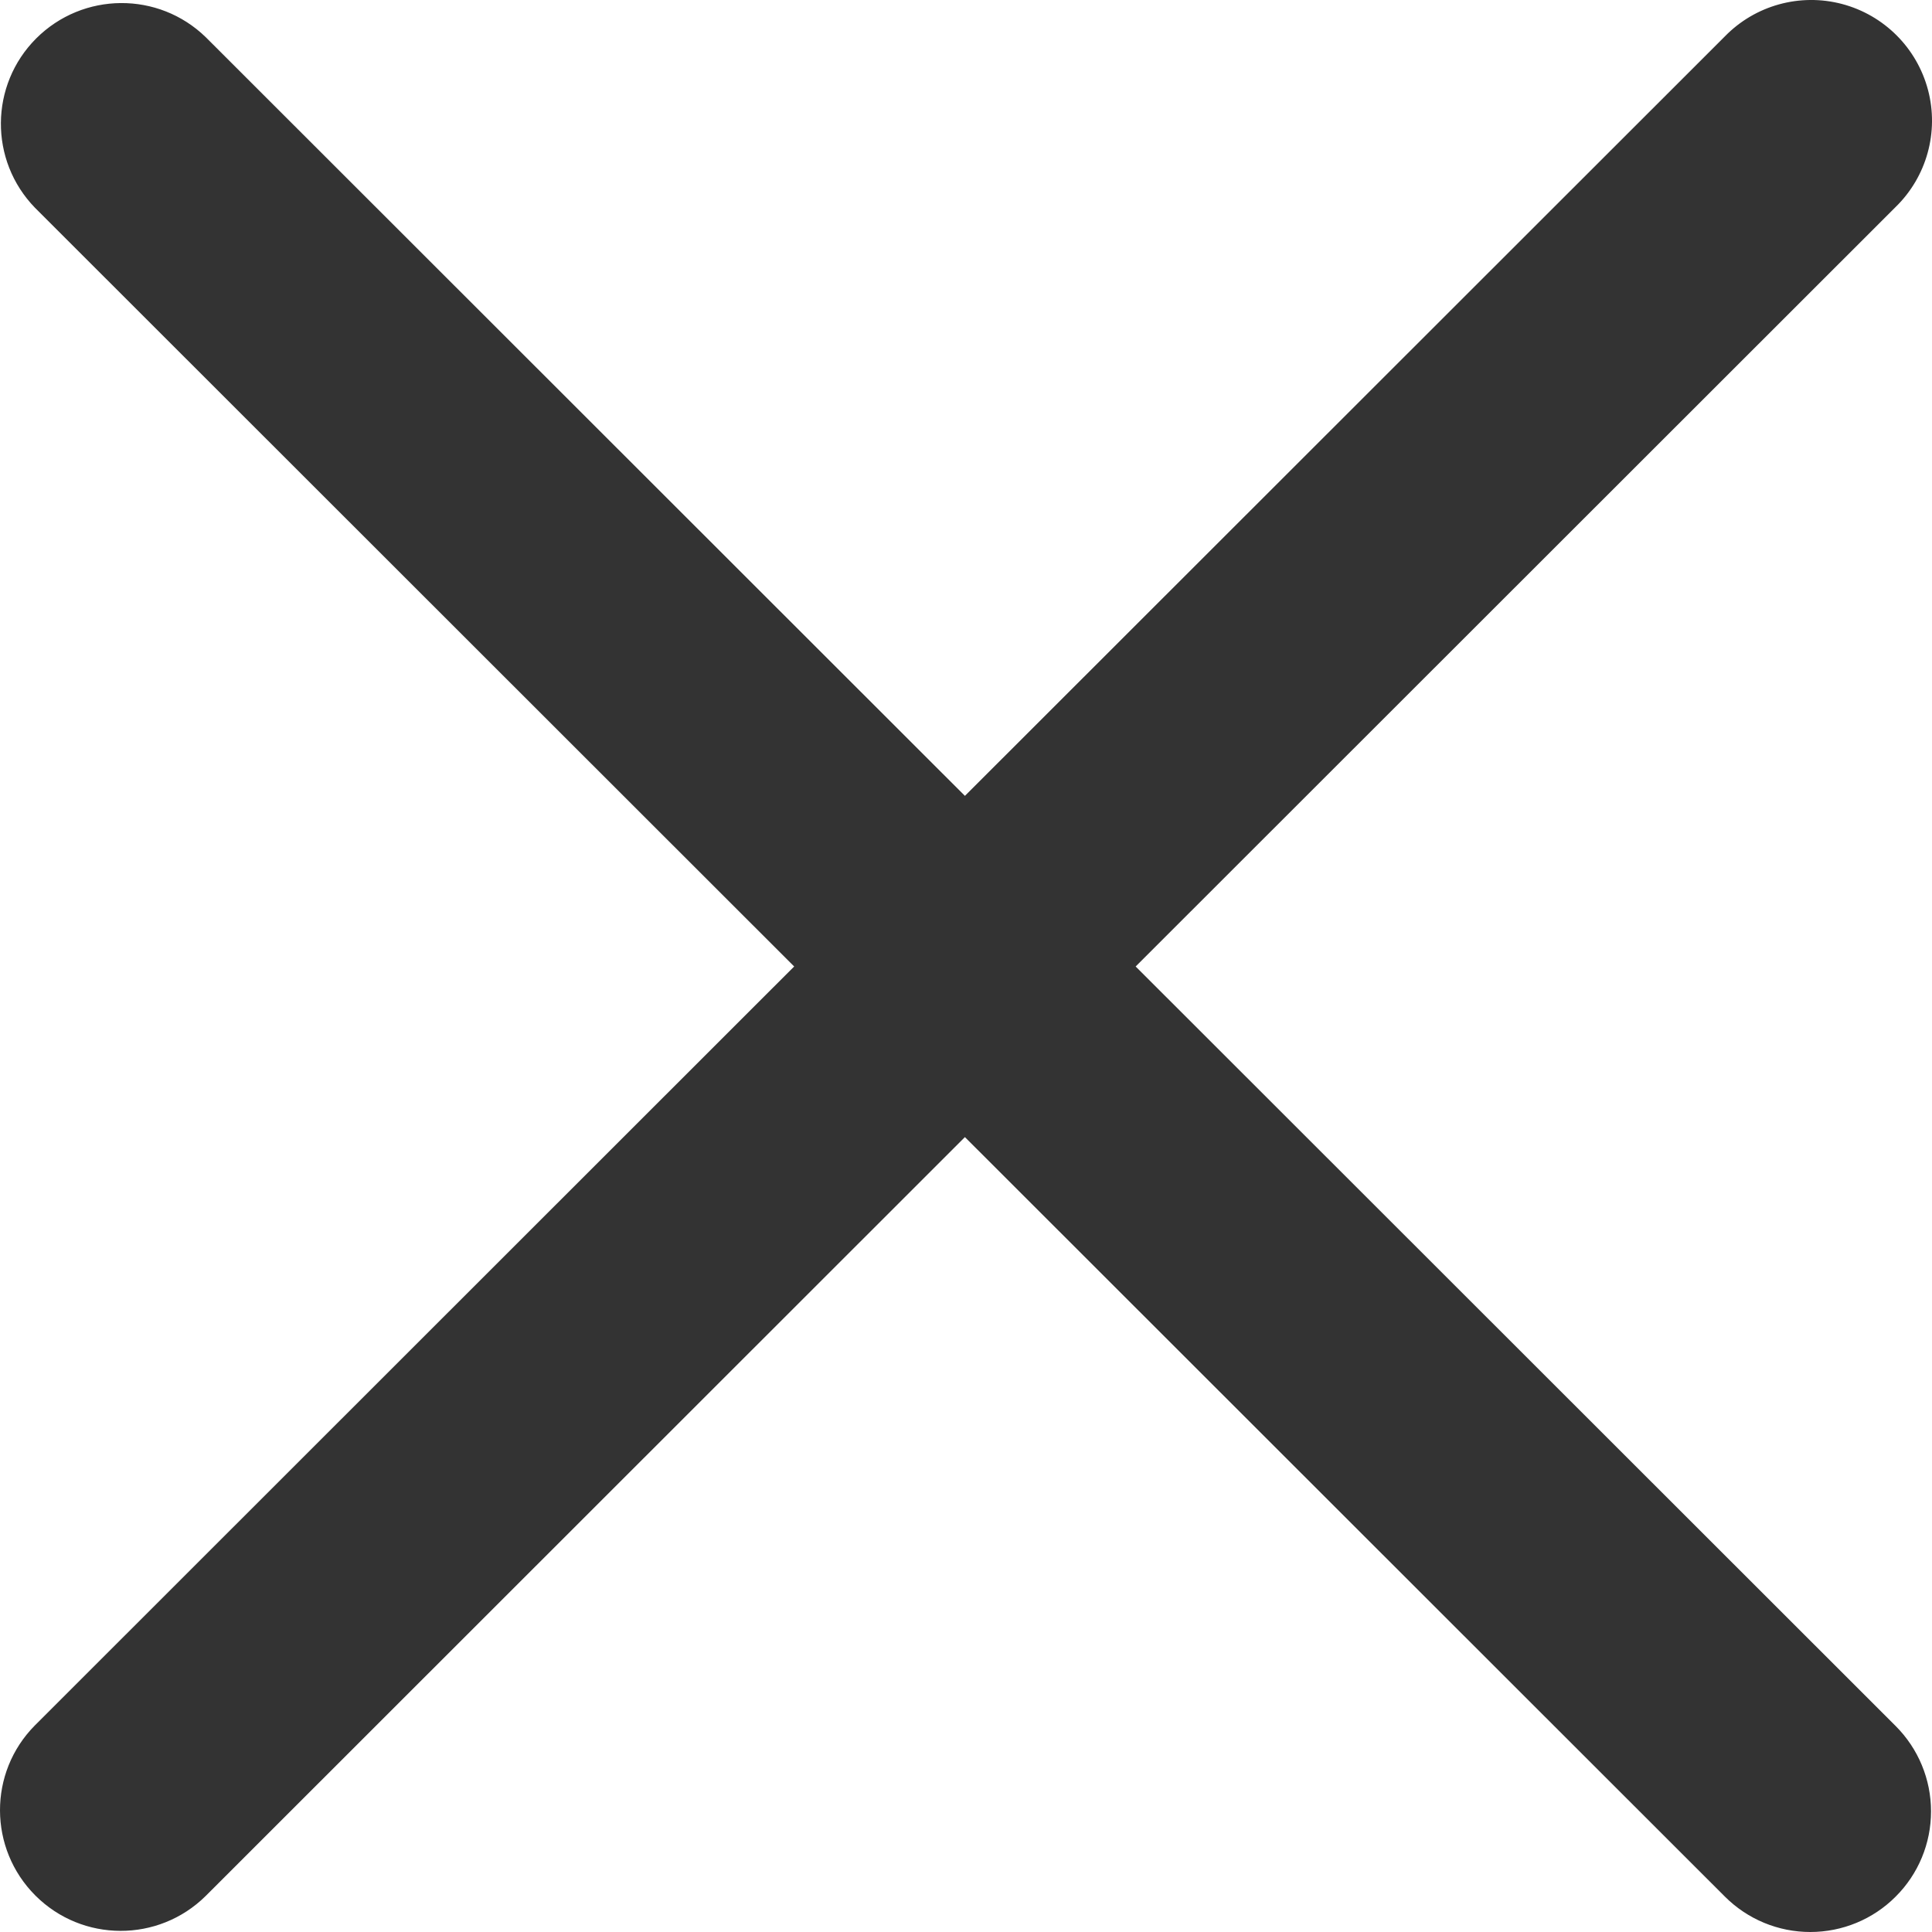
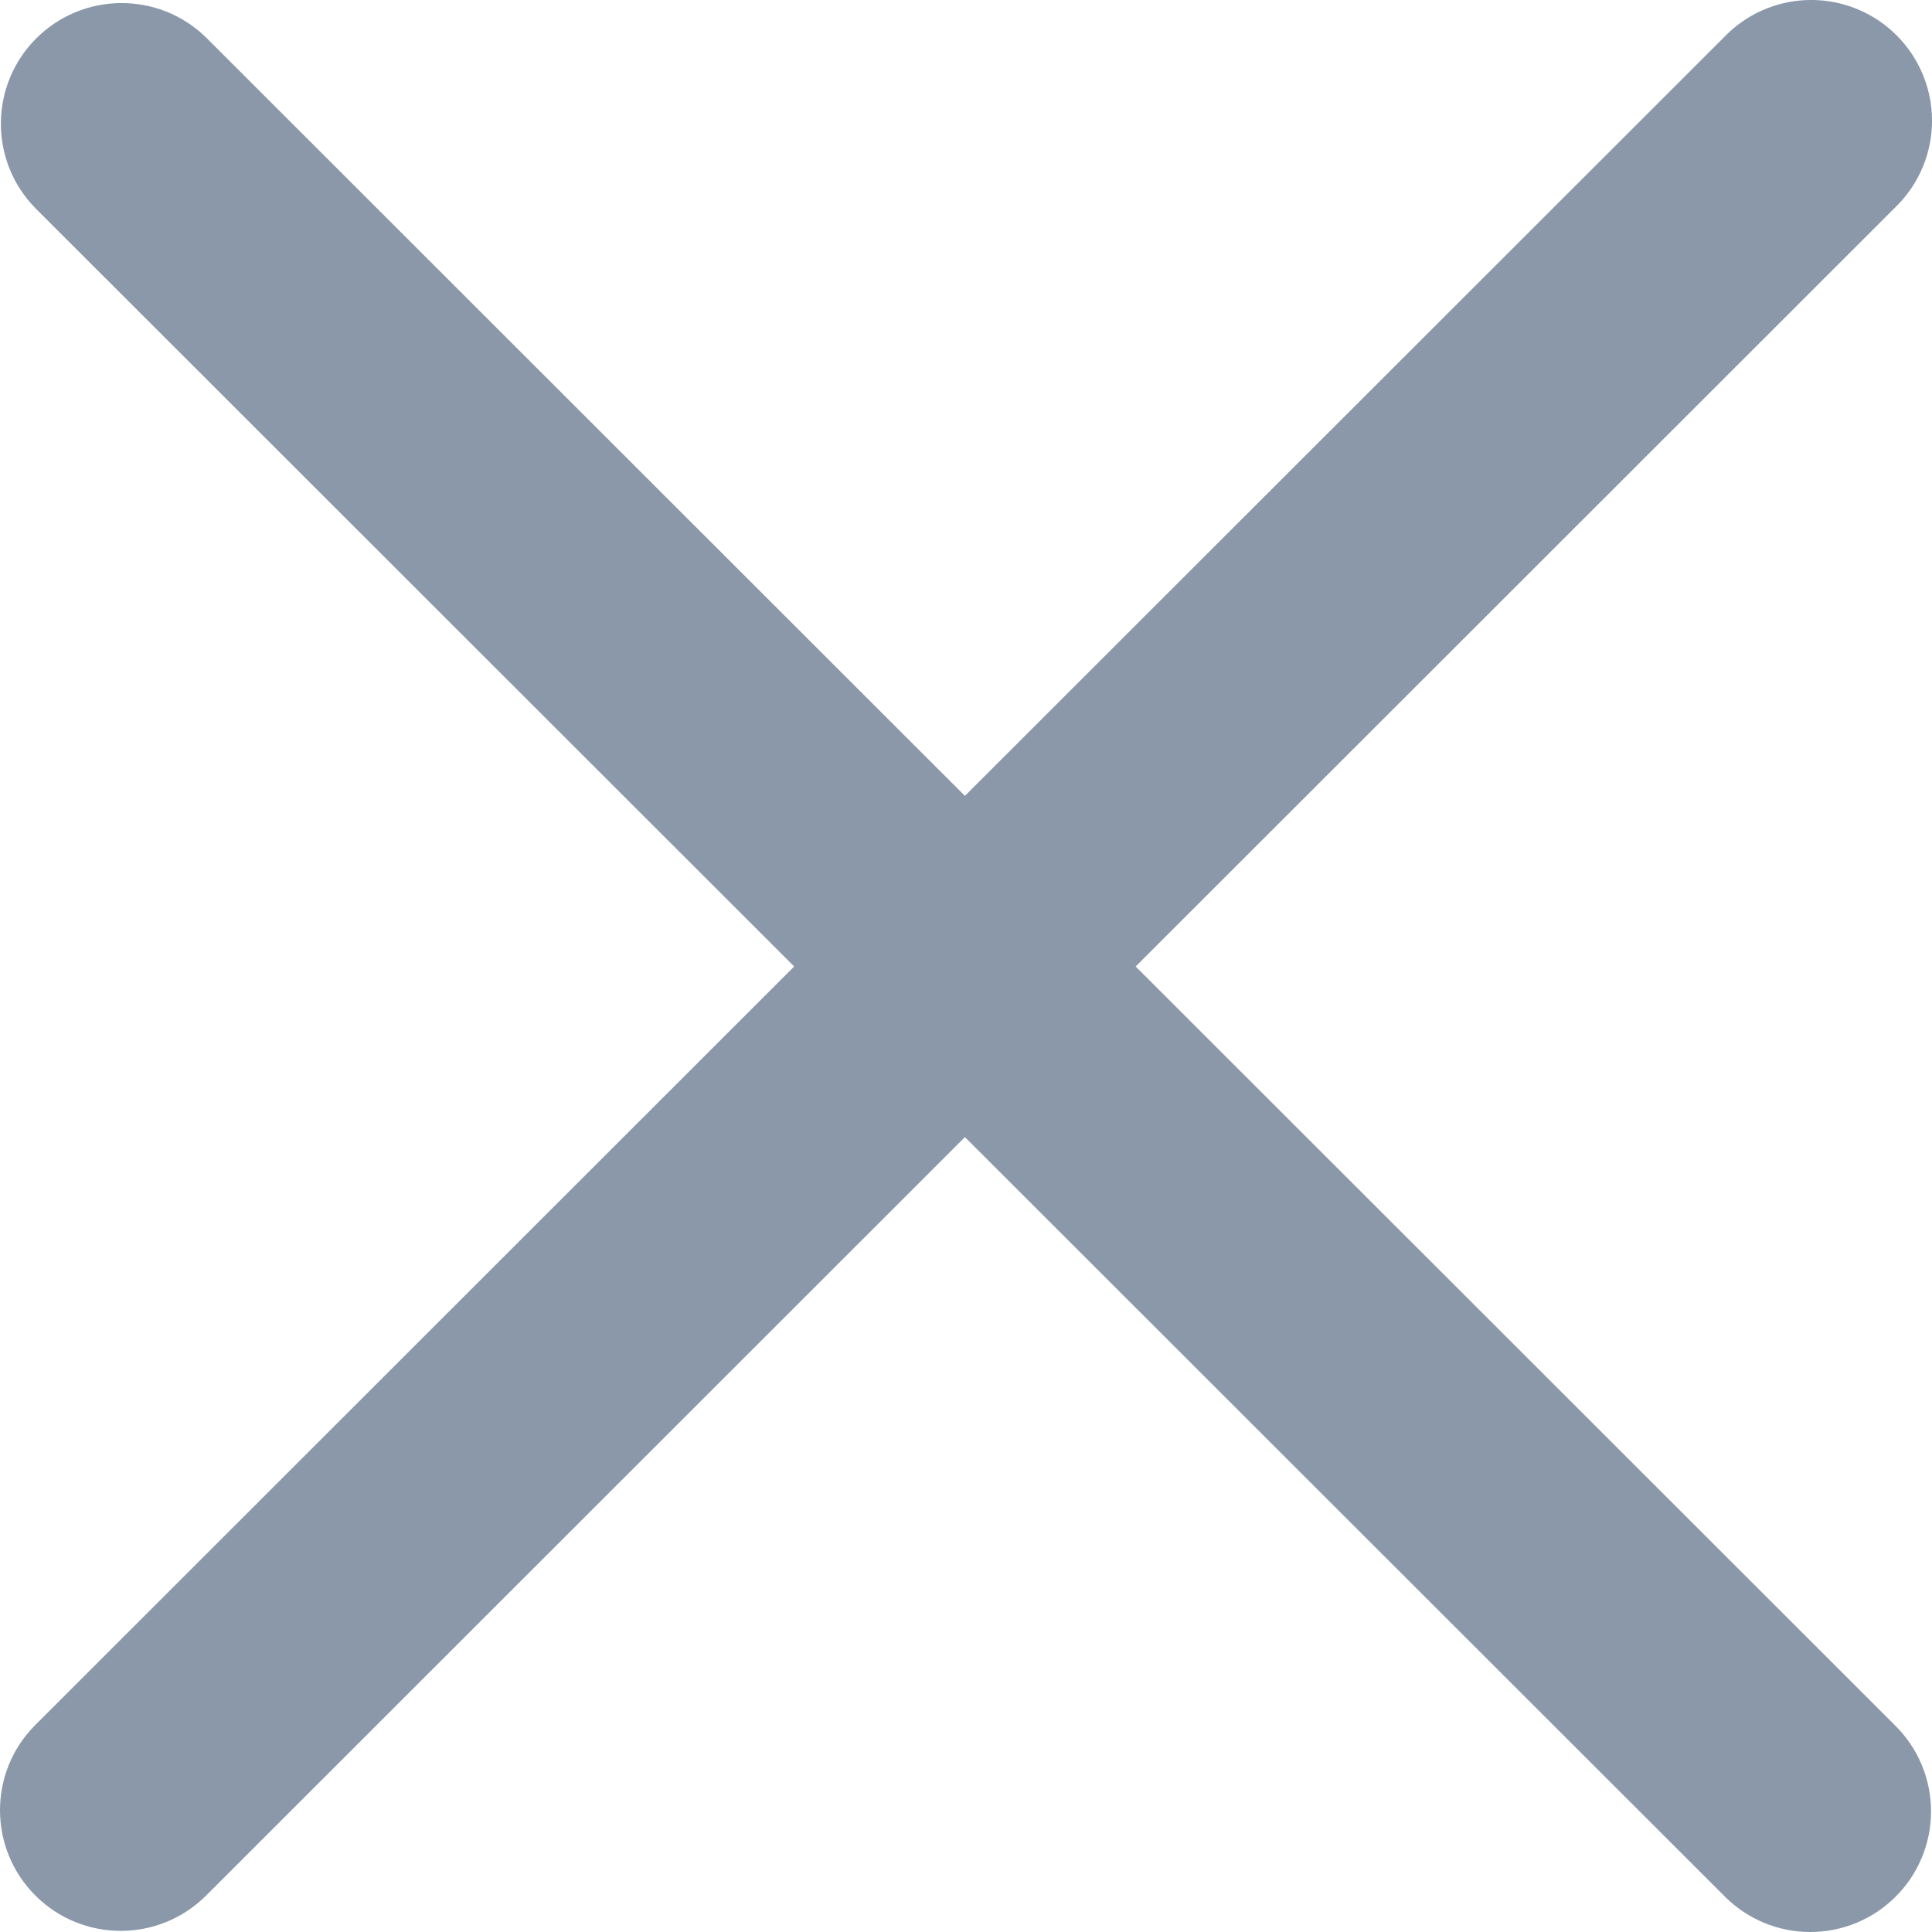
- <svg xmlns="http://www.w3.org/2000/svg" width="16px" height="16px" viewBox="0 0 16 16" version="1.1">
-   <defs />
+ <svg xmlns="http://www.w3.org/2000/svg" width="16" height="16" viewBox="0 0 16 16">
  <g id="Page-1" stroke="none" stroke-width="1" fill="none" fill-rule="evenodd">
-     <g id="Mobile" transform="translate(-327, -28)" fill-rule="nonzero" fill="#333333">
+     <g id="Mobile" transform="translate(-327, -28)" fill-rule="nonzero" fill="#8b98a9">
      <path d="M342.699,43.707 C342.512,43.895 342.257,44 341.992,44 C341.727,44 341.473,43.895 341.285,43.707 L334.991,37.417 L328.703,43.702 C328.312,44.088 327.682,44.087 327.293,43.698 C326.904,43.309 326.902,42.679 327.289,42.289 L333.577,36.004 L327.29,29.721 C326.909,29.329 326.914,28.704 327.3,28.318 C327.687,27.932 328.312,27.927 328.704,28.308 L334.991,34.591 L341.284,28.302 C341.535,28.044 341.906,27.941 342.255,28.033 C342.603,28.125 342.875,28.397 342.967,28.745 C343.059,29.093 342.956,29.464 342.698,29.715 L336.405,36.004 L342.699,42.294 C342.887,42.482 342.992,42.736 342.992,43.001 C342.992,43.266 342.887,43.52 342.699,43.707 Z" id="mobile-nav-close" />
    </g>
  </g>
</svg>
